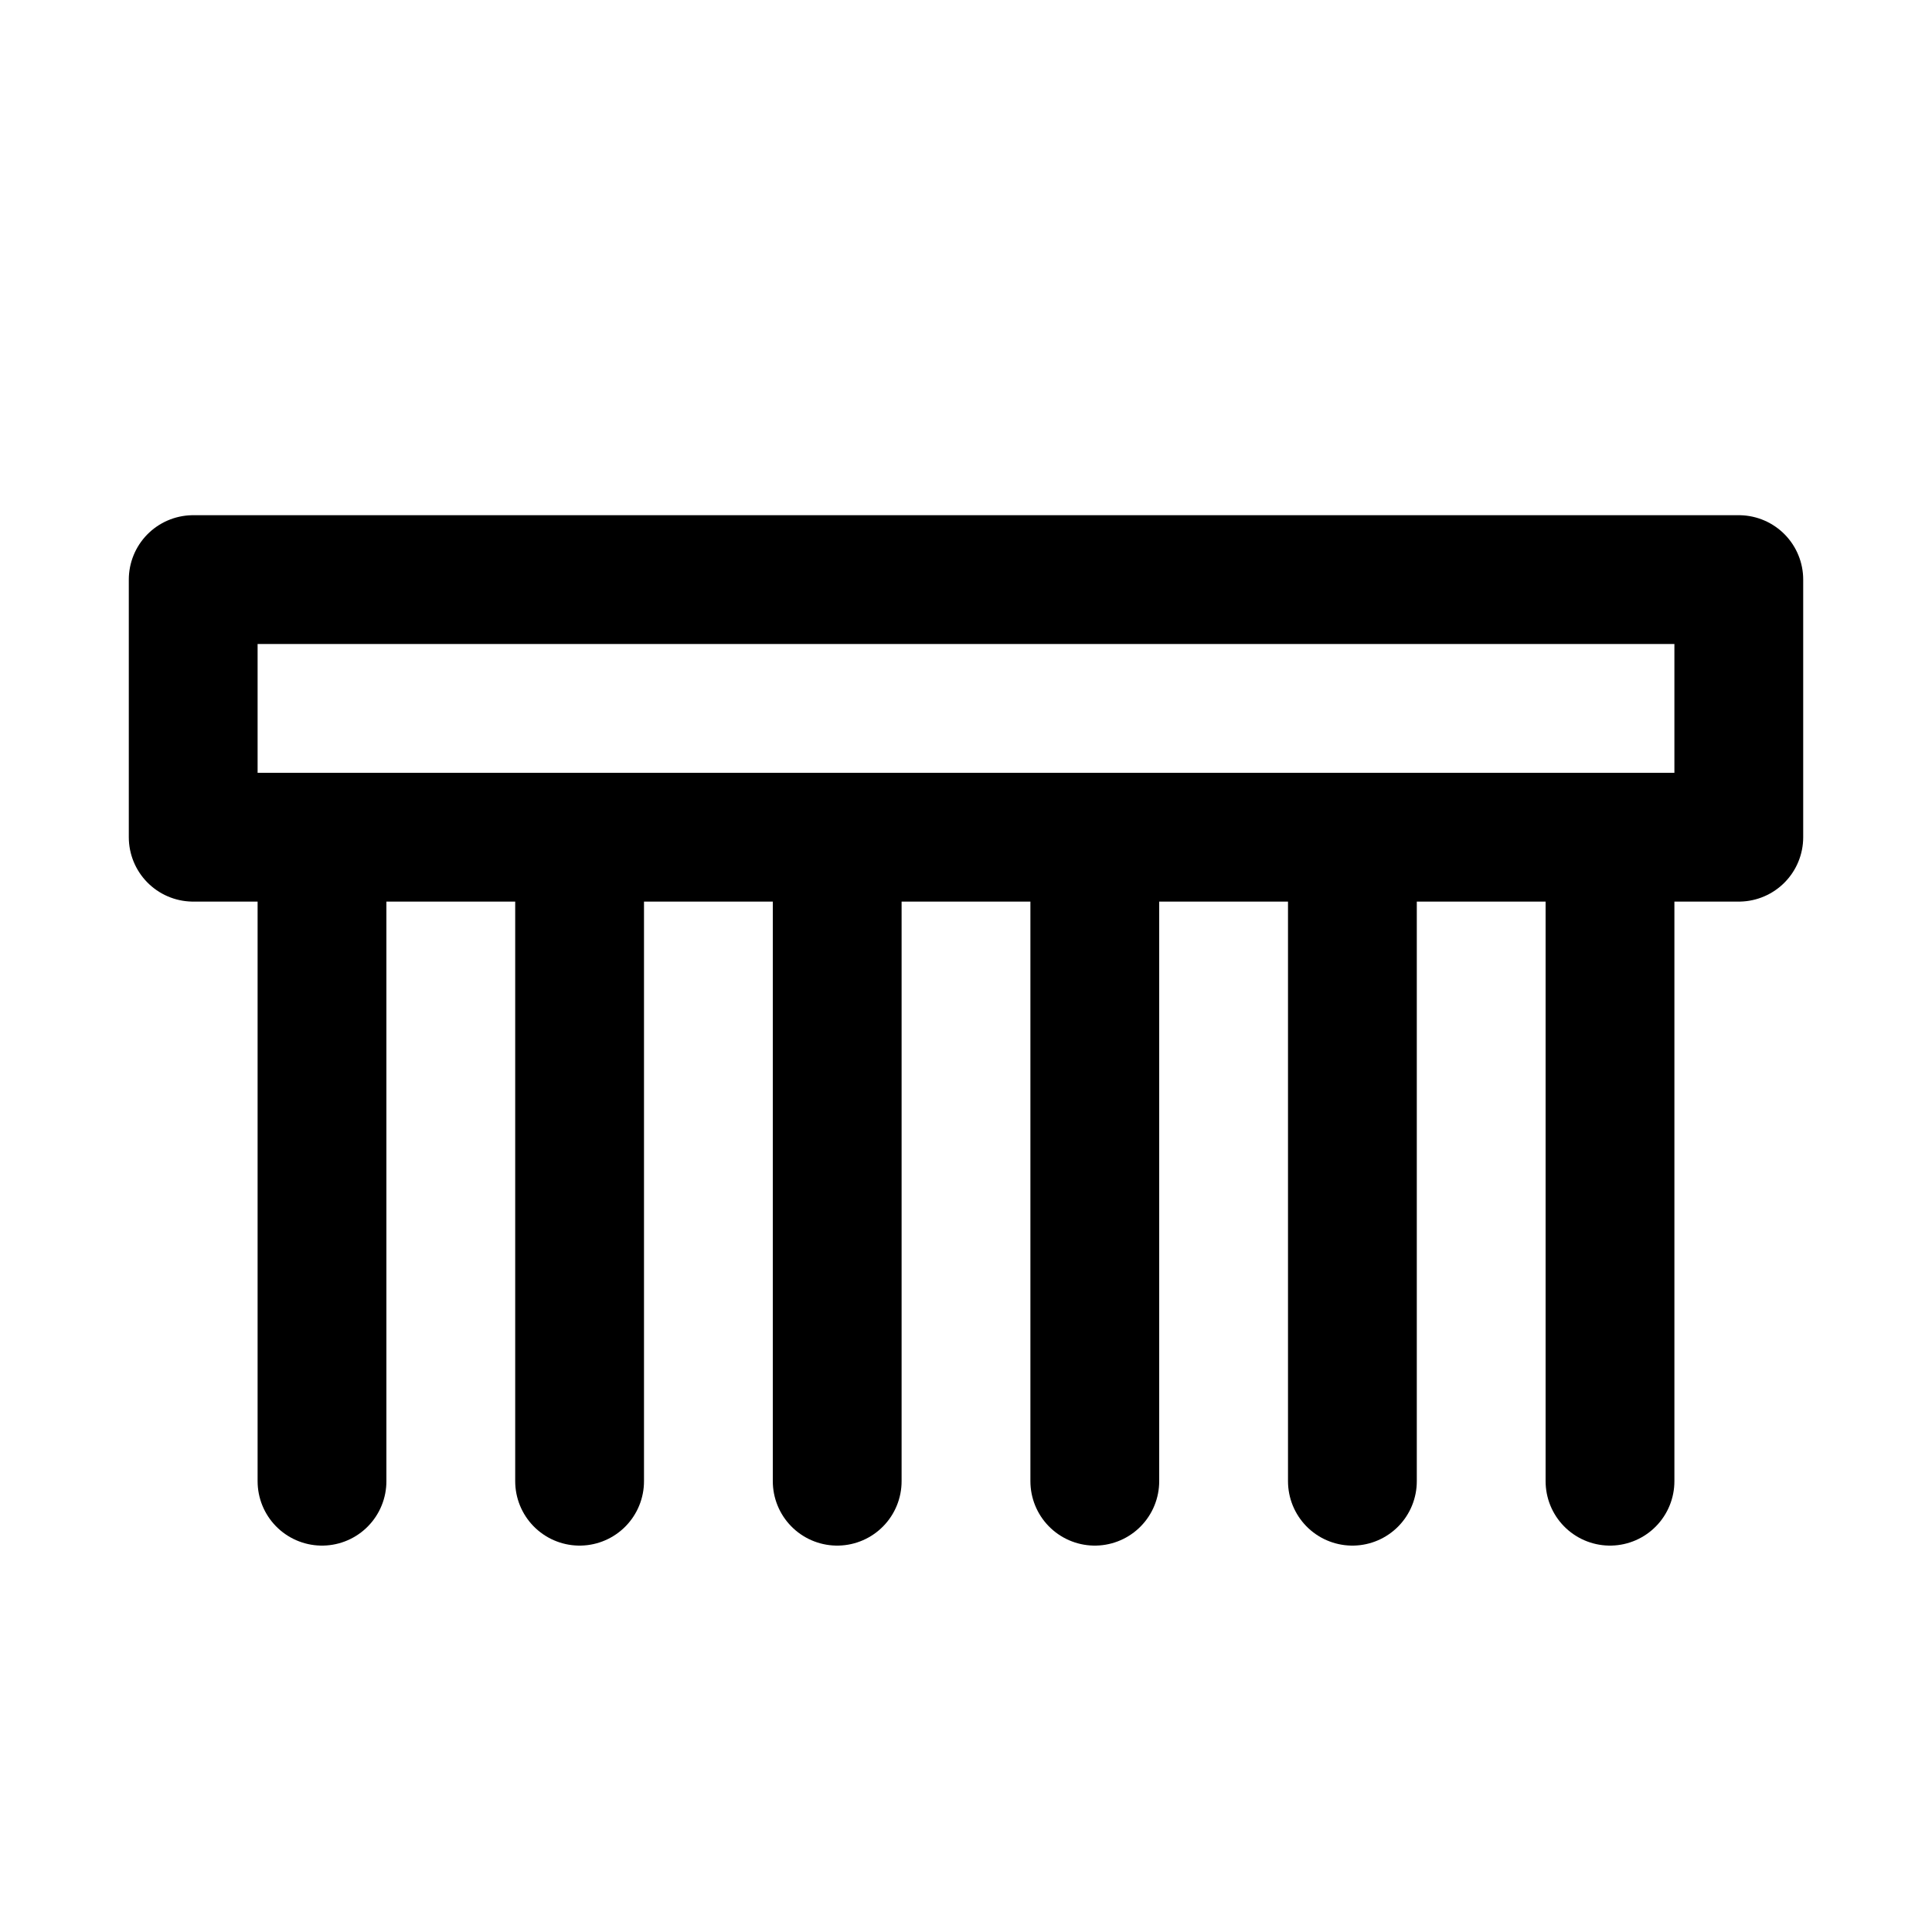
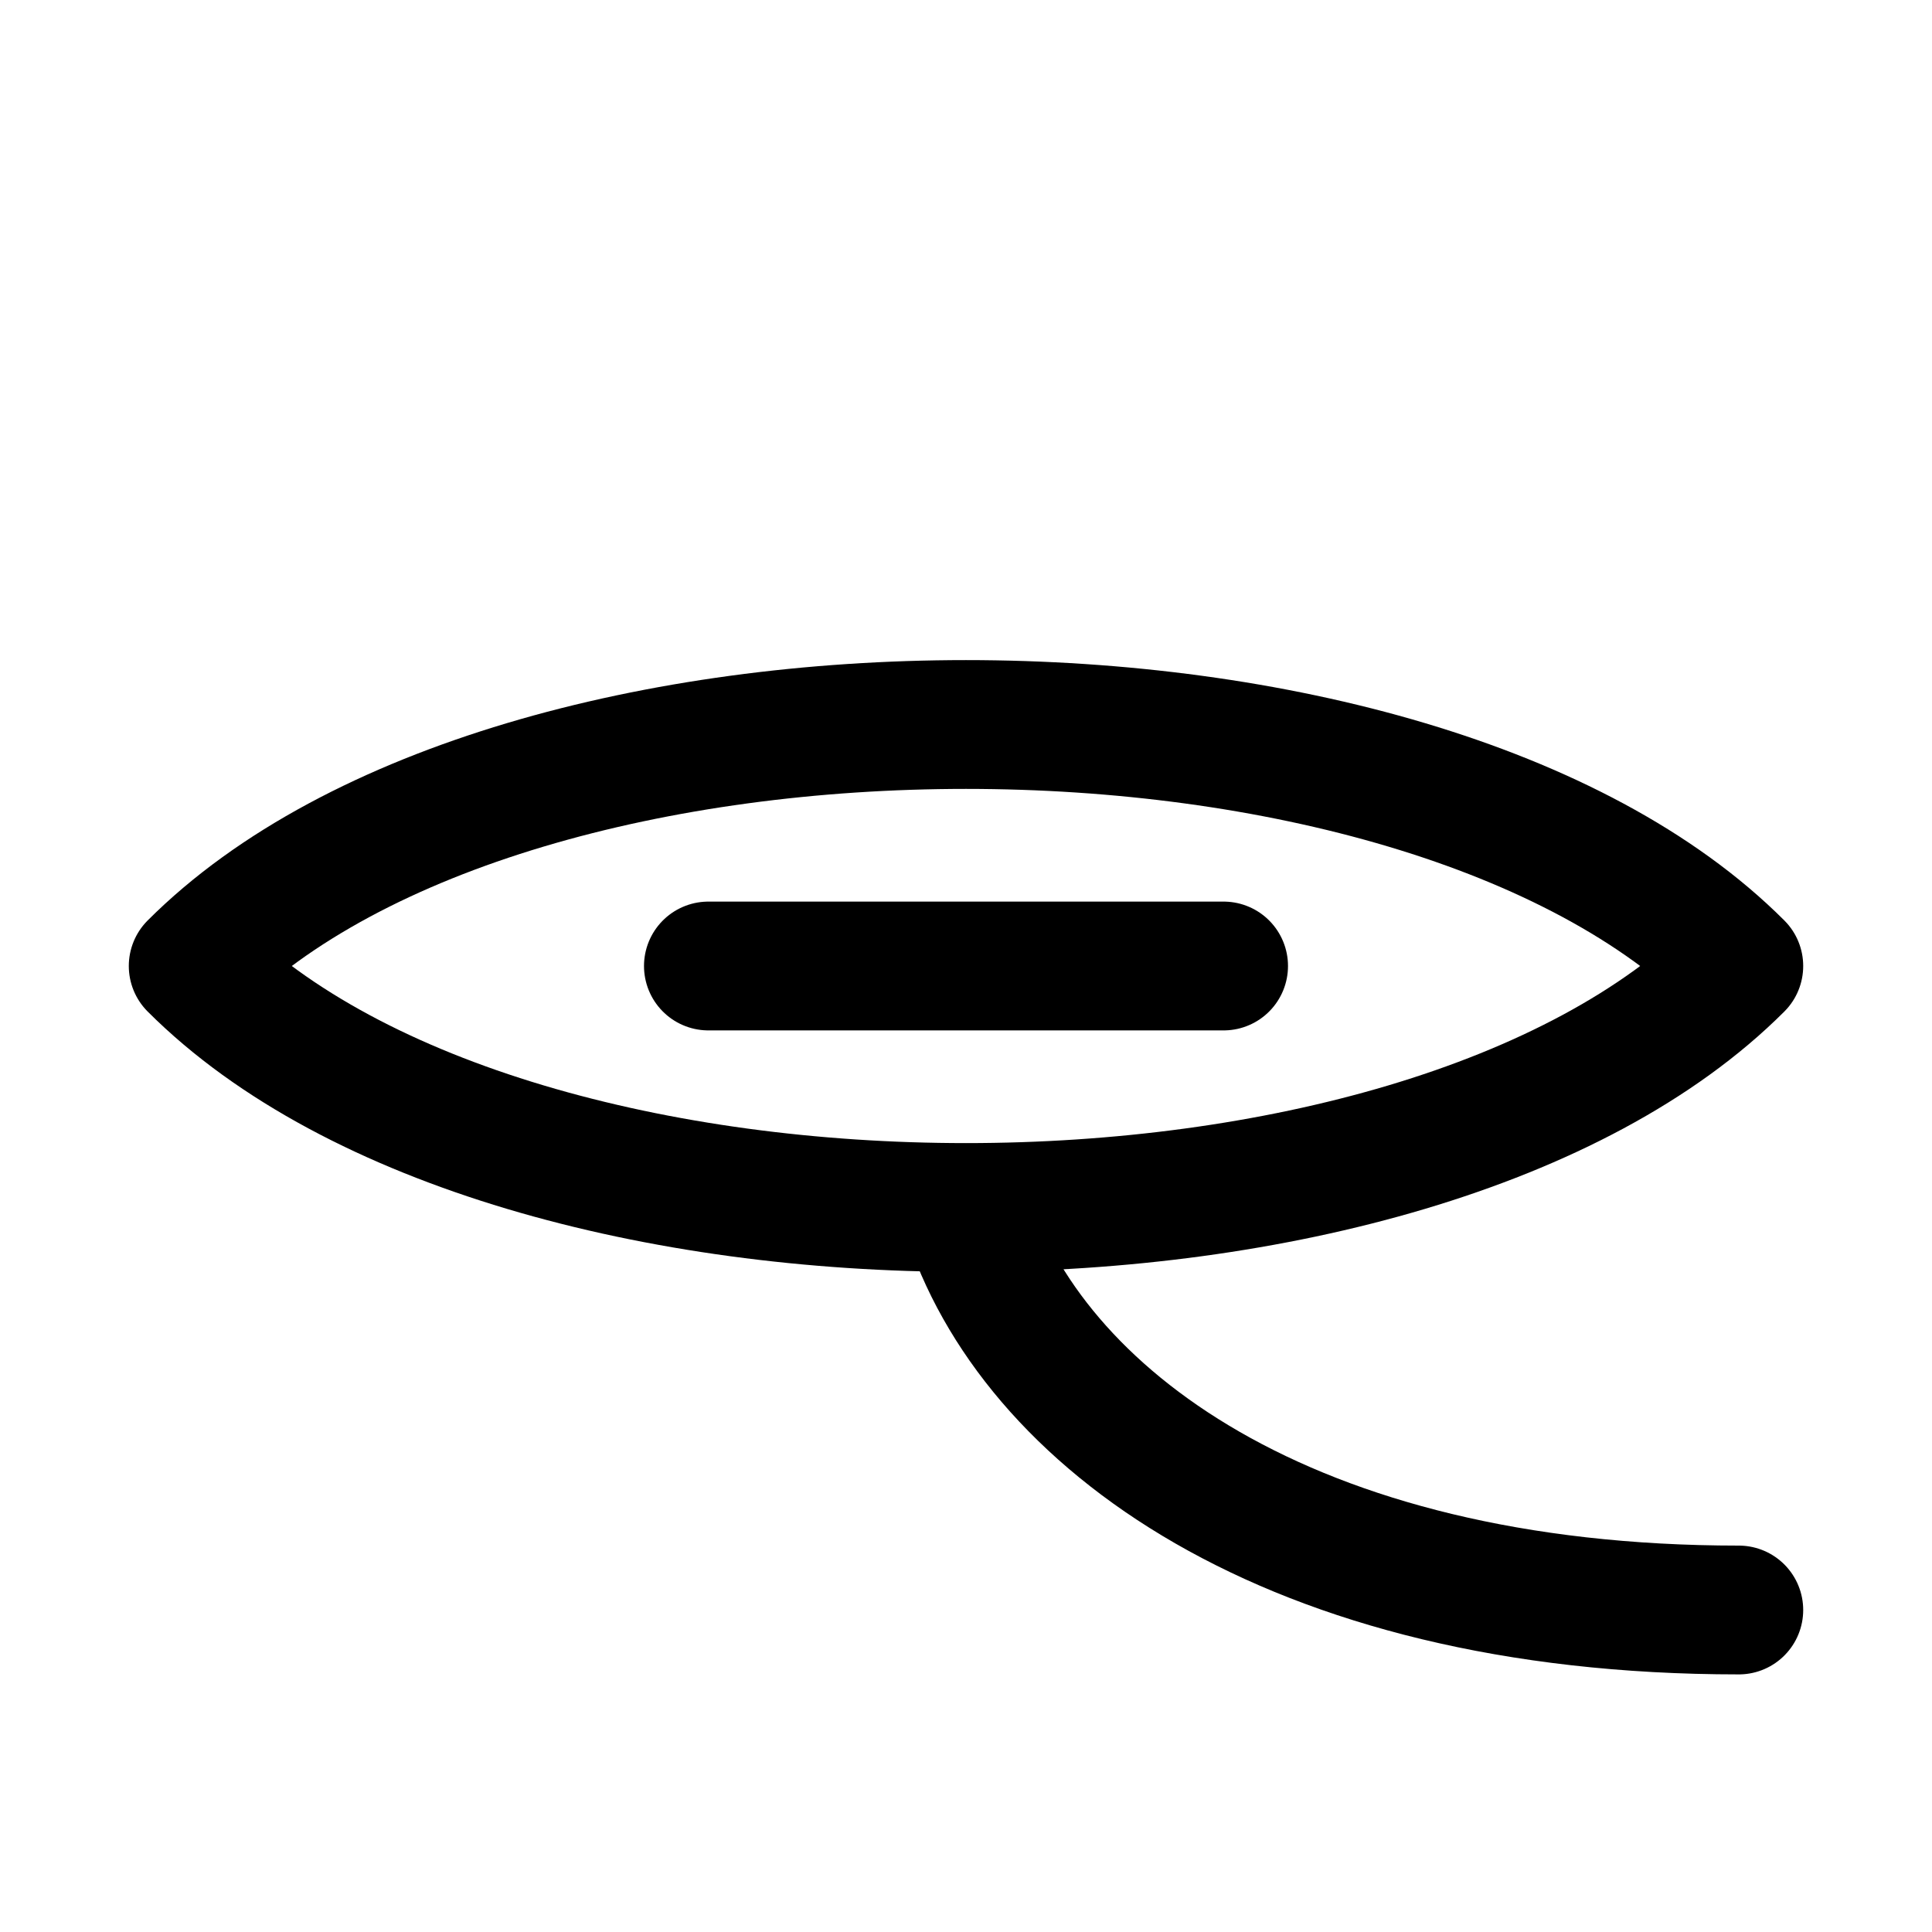
<svg xmlns="http://www.w3.org/2000/svg" width="15" height="15" viewBox="0 0 15 15" fill="none" stroke="currentColor" stroke-width="1" stroke-linecap="round" stroke-linejoin="round">
-   <path d="M7.5 4.5H13.5V6.5H1.5V4.5H7.5" />
-   <path d="M2.5 6.5V11.5M4.5 6.5V11.5M6.5 6.5V11.5M8.5 6.5V11.5M10.5 6.5V11.5M12.5 6.5V11.5" />
+   <path d="M1.5 7.5C4 5 11 5 13.5 7.5C11 10 4 10 1.5 7.5" />
+   <path d="M5.5 7.5H9.5" />
+   <path d="M7.5 9.4C8 11 10 12.5 13.5 12.5" />
</svg>
